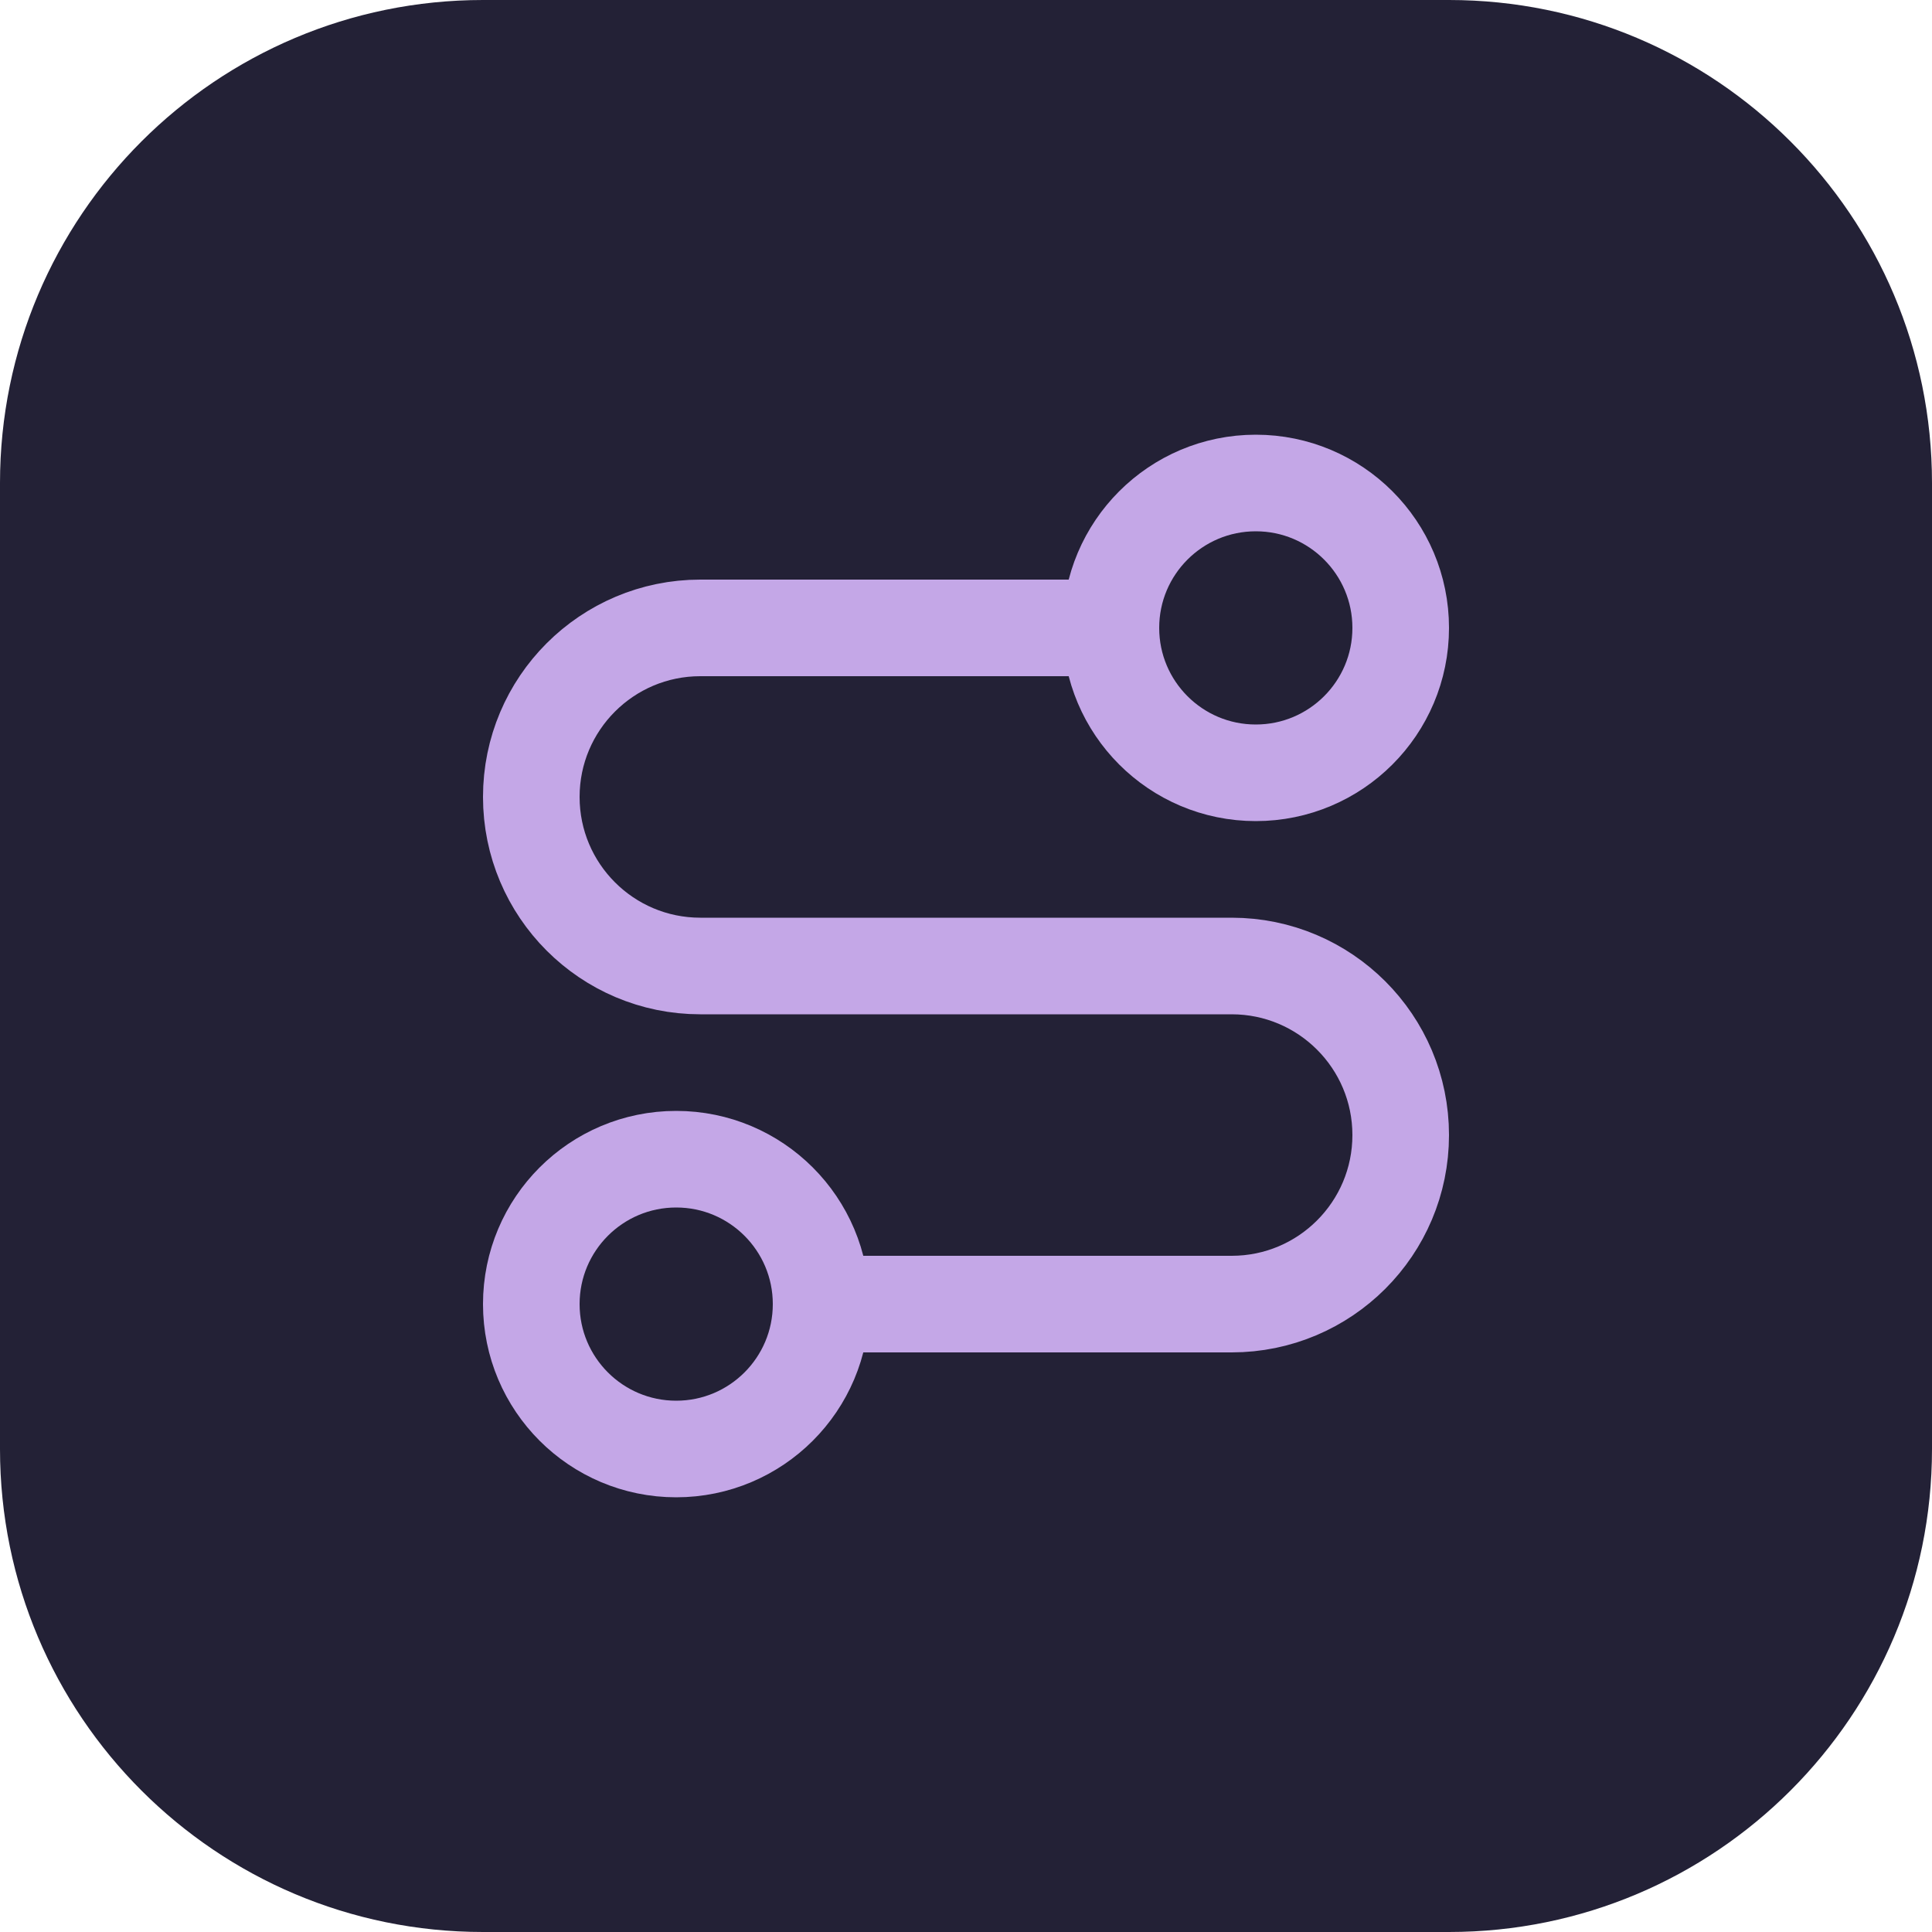
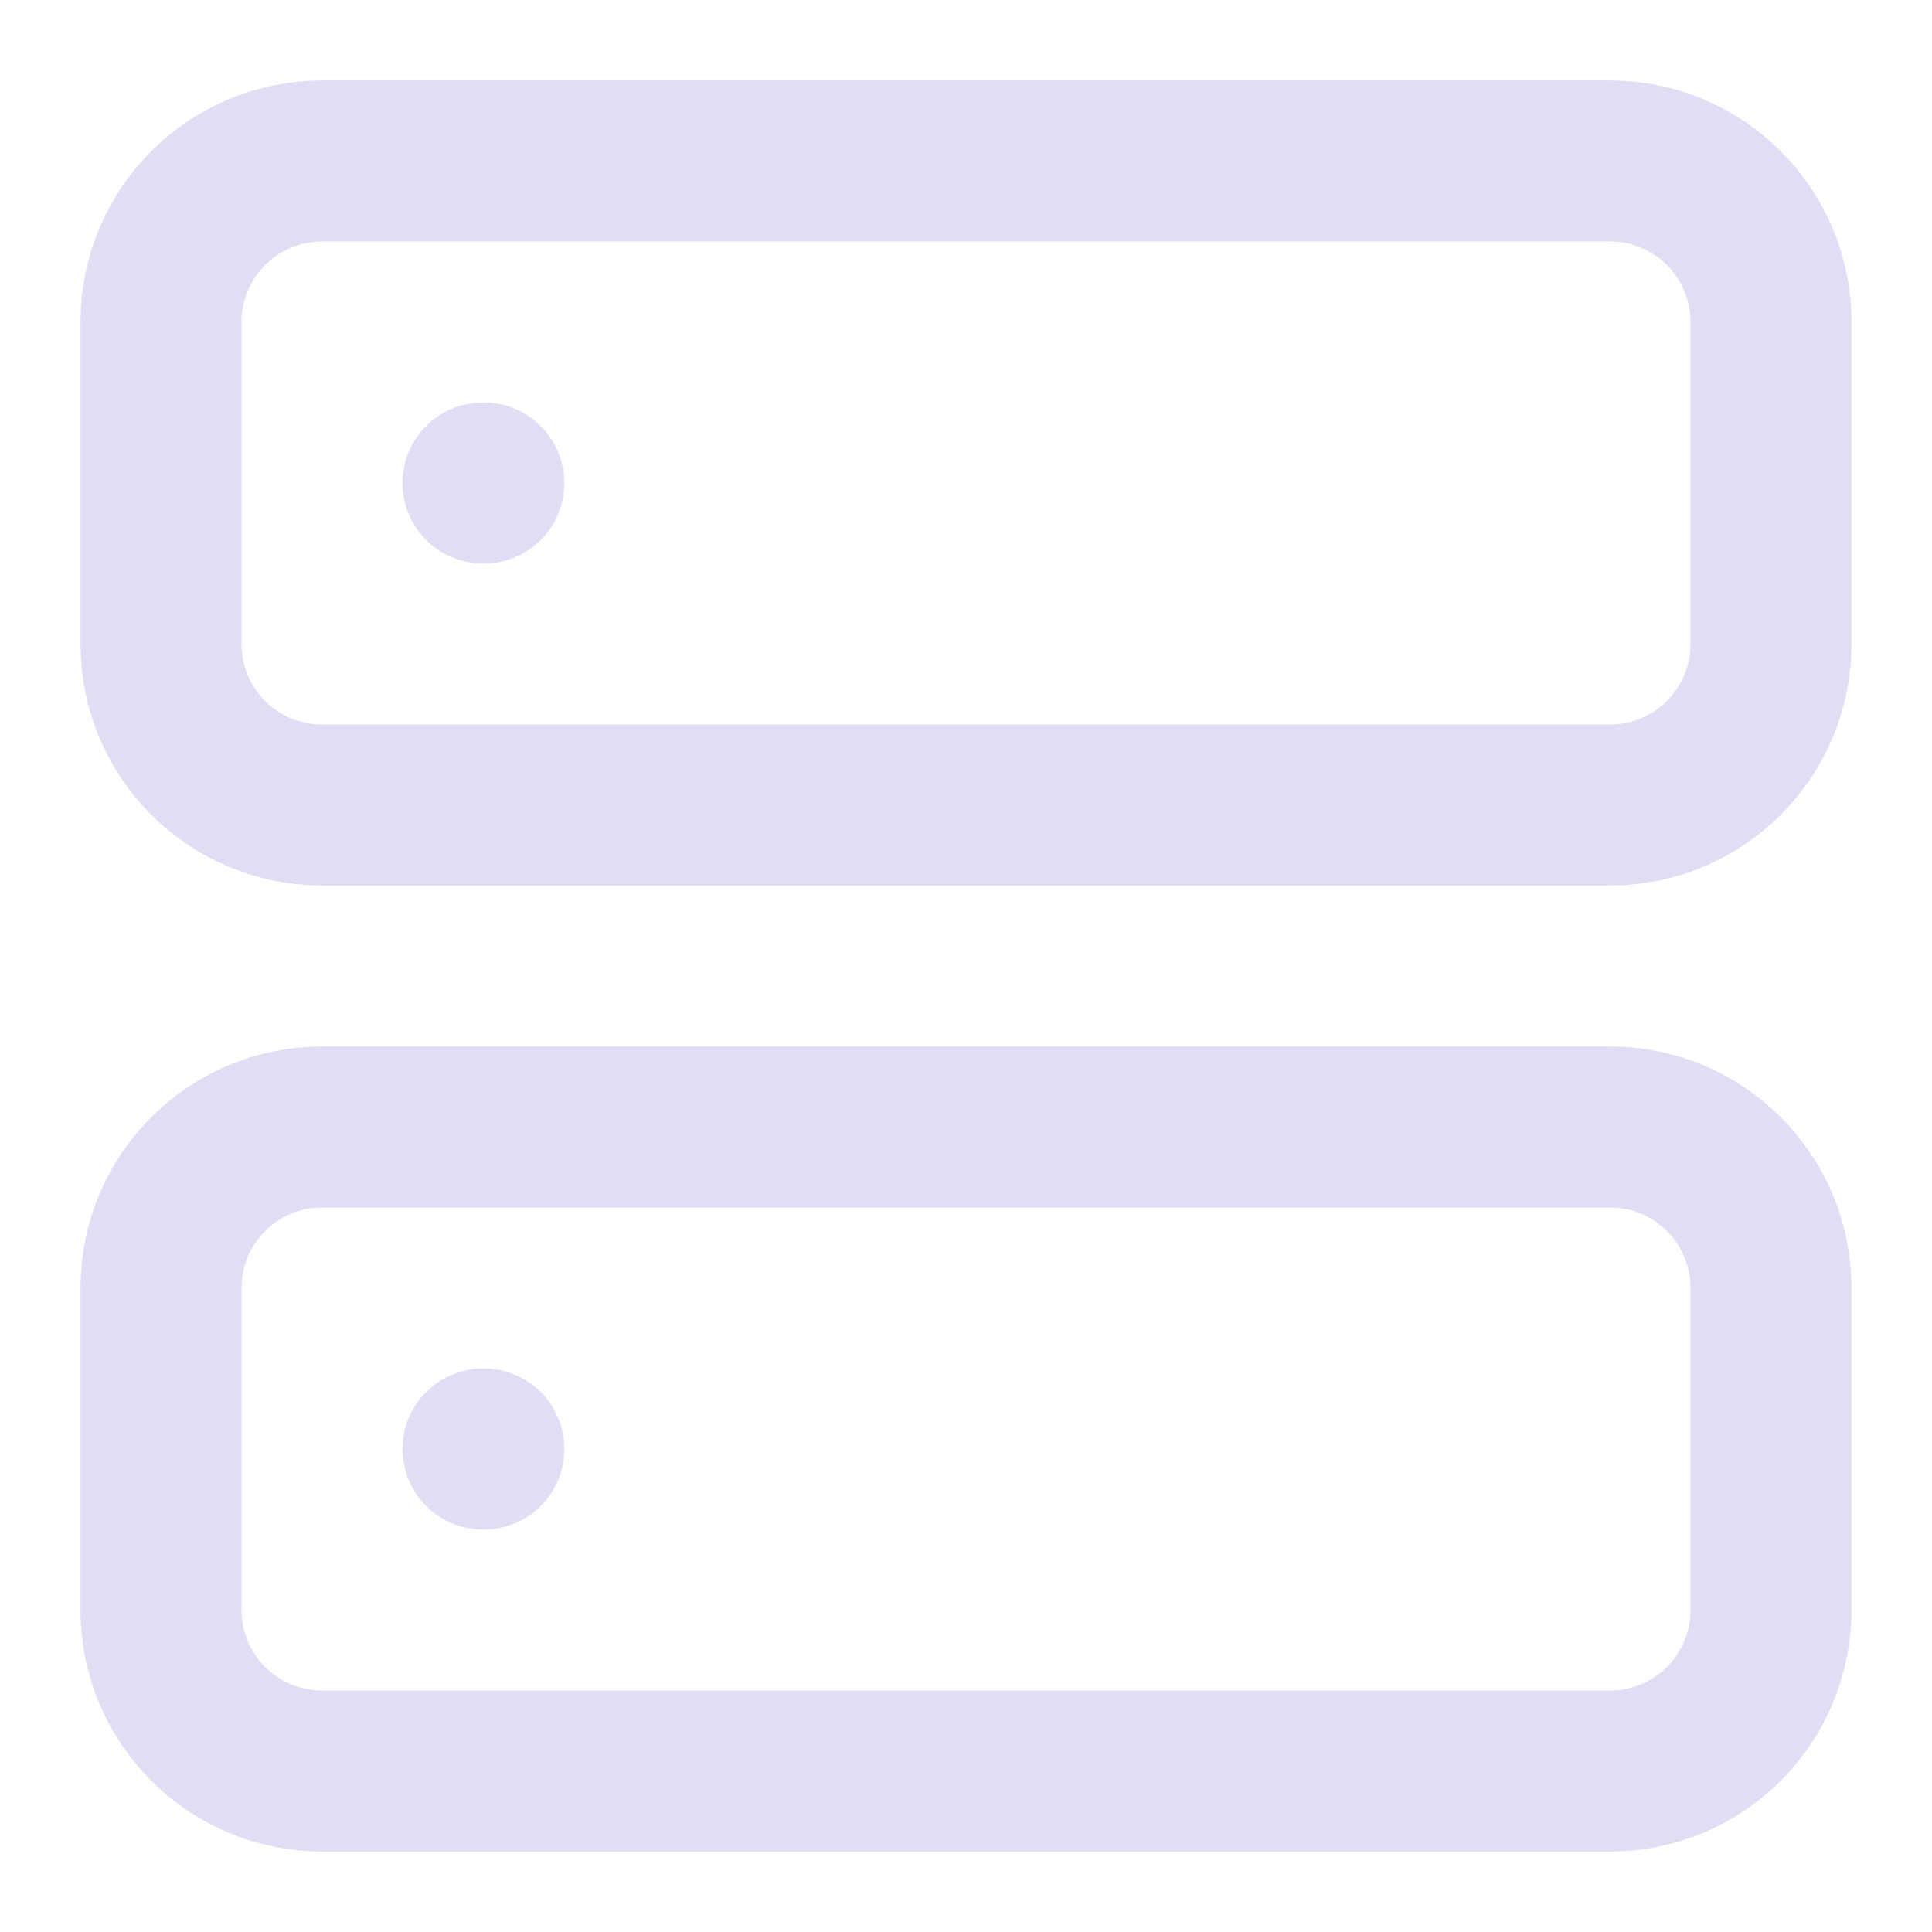
- <svg xmlns="http://www.w3.org/2000/svg" viewBox="0 0 40 40">
-   <style>rect{fill:#232136}g{stroke:#c4a7e7}@media (prefers-color-scheme:light){rect{fill:#faf4ed}g{stroke:#907aa9}}</style>
-   <rect width="40" height="40" rx="10" />
-   <g transform="translate(8 8)" fill="none" stroke-width="2" stroke-linecap="round" stroke-linejoin="round">
-     <circle cx="6" cy="19" r="3" />
-     <path d="M9 19h8.5a3.5 3.5 0 0 0 0-7h-11a3.5 3.5 0 0 1 0-7H15" />
-     <circle cx="18" cy="5" r="3" />
-   </g>
+ <svg xmlns="http://www.w3.org/2000/svg" viewBox="0 0 24 24" fill="none" stroke-width="2" stroke-linecap="round" stroke-linejoin="round">
+   <style>svg{stroke:#e0def4}@media (prefers-color-scheme:light){svg{stroke:#575279}}</style>
+   <rect width="20" height="8" x="2" y="2" rx="2" ry="2" />
+   <rect width="20" height="8" x="2" y="14" rx="2" ry="2" />
+   <line x1="6" x2="6.01" y1="6" y2="6" />
+   <line x1="6" x2="6.01" y1="18" y2="18" />
</svg>
